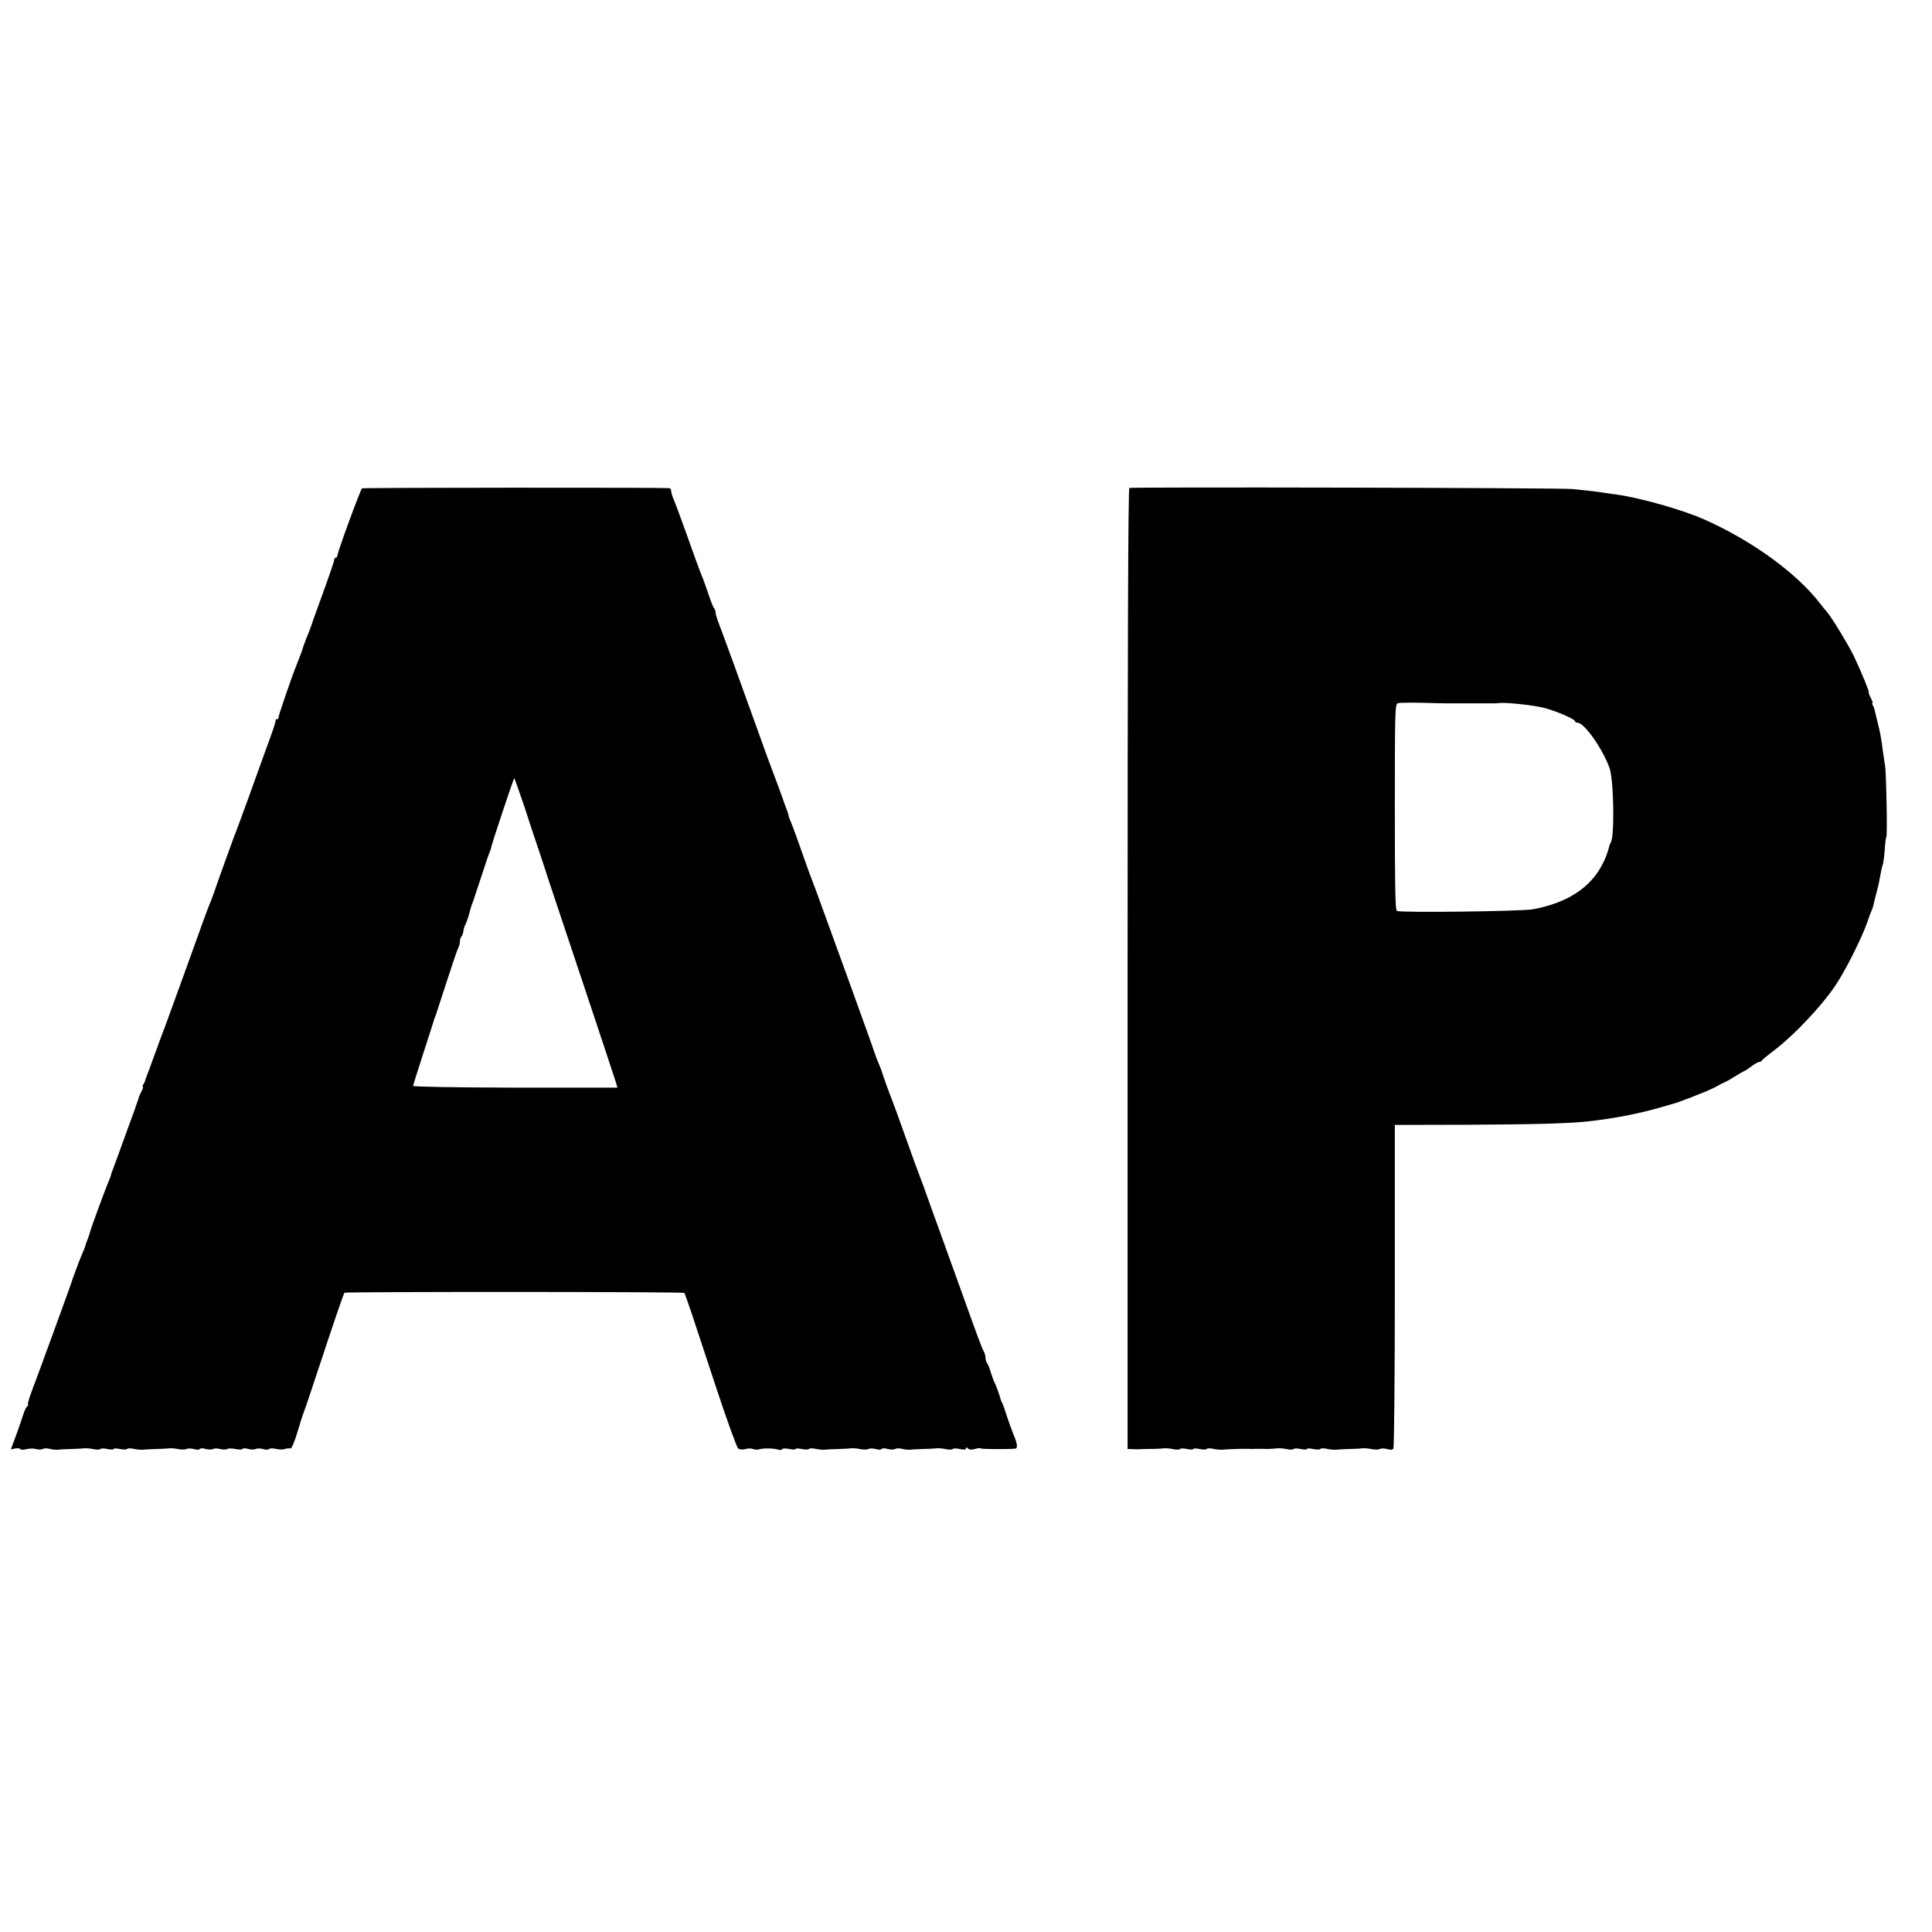
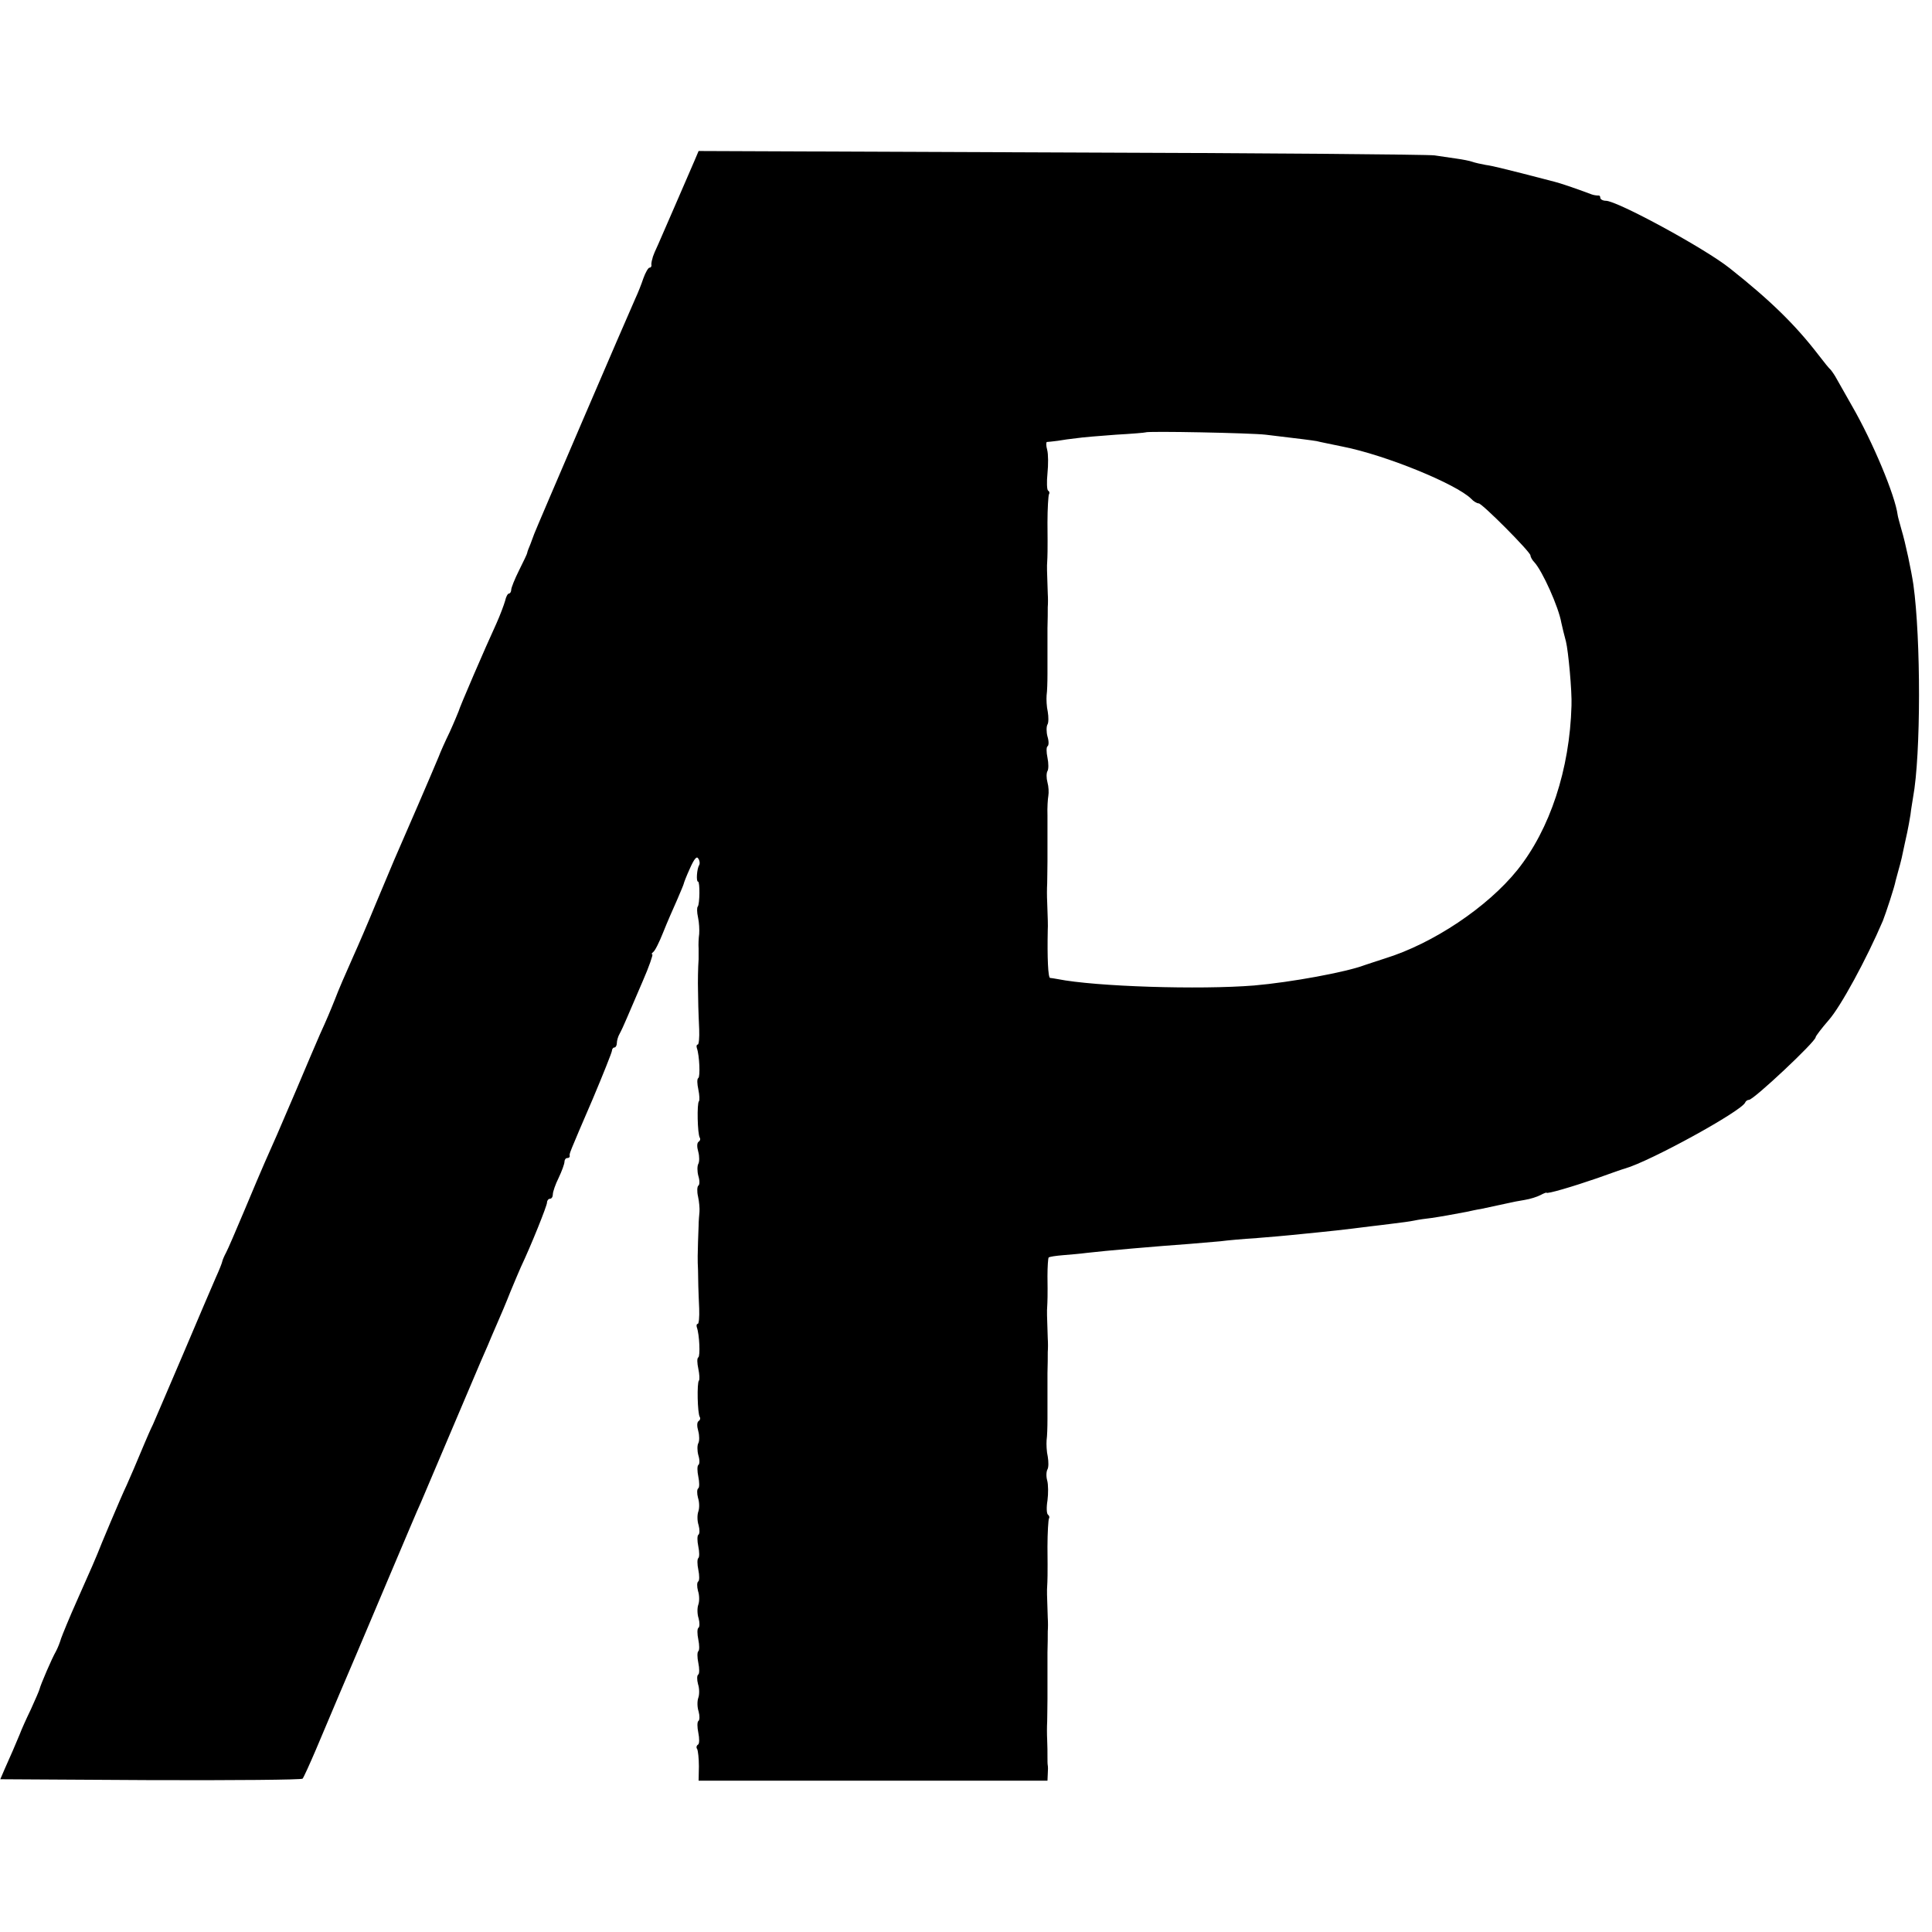
- <svg xmlns="http://www.w3.org/2000/svg" version="1.0" width="1088pt" height="1088pt" viewBox="0 0 1088 1088" preserveAspectRatio="xMidYMid meet">
-   <g transform="translate(0,1088) scale(0.1,-0.1)" fill="#000000" stroke="none">
-     <path d="M2039 8130 c-9 -6 -139 -360 -139 -379 0 -6 -4 -11 -8 -11 -5 0 -9 -6 -10 -12 -1 -13 -25 -82 -87 -253 -20 -55 -38 -104 -39 -110 -3 -10 -20 -55 -33 -85 -3 -8 -7 -18 -8 -22 -2 -5 -4 -10 -5 -13 -1 -3 -3 -8 -4 -12 -1 -8 -20 -58 -36 -98 -27 -65 -104 -291 -102 -297 1 -5 -3 -8 -8 -8 -5 0 -9 -3 -8 -7 2 -5 -15 -55 -36 -113 -21 -58 -72 -197 -112 -310 -41 -113 -81 -221 -89 -240 -15 -40 -88 -242 -111 -310 -9 -25 -20 -54 -25 -65 -5 -11 -24 -63 -43 -115 -35 -98 -127 -353 -197 -545 -23 -60 -56 -150 -74 -200 -18 -49 -36 -99 -41 -110 -4 -11 -8 -22 -8 -25 -1 -3 -5 -11 -9 -17 -5 -7 -6 -13 -2 -13 3 0 -1 -13 -10 -30 -8 -16 -15 -31 -14 -32 0 -2 -4 -14 -9 -28 -5 -14 -11 -29 -12 -35 -2 -5 -17 -46 -33 -90 -16 -44 -42 -116 -58 -160 -16 -44 -32 -87 -35 -95 -4 -8 -8 -19 -8 -25 -1 -5 -7 -21 -13 -35 -15 -33 -104 -274 -107 -292 -2 -7 -8 -26 -14 -41 -7 -16 -12 -31 -12 -34 0 -3 -6 -19 -14 -36 -7 -18 -19 -45 -25 -62 -6 -16 -16 -43 -22 -60 -7 -16 -13 -34 -14 -40 -3 -11 -190 -526 -229 -627 -14 -38 -22 -68 -18 -68 4 0 2 -4 -3 -8 -6 -4 -16 -23 -22 -42 -6 -19 -24 -73 -41 -119 l-31 -83 25 5 c13 2 27 1 29 -4 3 -4 18 -4 33 0 15 4 39 5 53 1 15 -4 32 -4 39 0 7 4 24 5 39 1 14 -4 35 -6 46 -5 11 1 32 3 47 3 16 1 40 1 55 2 16 0 37 2 48 3 11 1 35 -1 53 -5 17 -4 34 -3 37 1 3 4 21 4 40 0 19 -4 35 -4 35 0 0 4 16 4 35 0 19 -4 37 -4 40 0 3 4 20 5 37 1 18 -4 42 -6 53 -5 11 1 32 3 48 3 15 1 39 1 55 2 15 0 36 2 47 3 11 1 34 -1 51 -5 18 -3 38 -3 44 1 7 4 26 4 41 0 16 -5 31 -5 34 0 3 5 18 5 34 0 15 -4 34 -4 41 0 7 4 25 4 40 0 15 -4 33 -4 40 0 6 4 27 4 46 0 19 -4 36 -4 39 0 3 5 18 5 34 0 15 -4 34 -4 41 0 7 4 26 4 41 0 16 -5 31 -5 34 0 3 4 20 5 38 1 18 -5 41 -5 52 -1 11 4 25 5 31 3 6 -2 22 36 38 89 15 51 31 102 36 113 5 11 57 166 116 345 59 179 110 327 114 330 10 6 1908 6 1914 -1 2 -2 19 -51 39 -109 19 -58 83 -251 142 -430 59 -179 114 -330 122 -337 9 -7 25 -8 42 -3 16 4 34 4 41 0 7 -4 24 -5 39 -1 26 7 85 5 108 -4 7 -2 15 0 18 4 3 5 21 5 40 1 19 -4 35 -4 35 0 0 4 16 4 35 0 19 -4 37 -4 40 0 3 4 20 5 37 1 18 -4 42 -6 53 -5 11 1 32 3 48 3 15 1 39 1 55 2 15 0 36 2 47 3 11 1 34 -1 51 -5 18 -3 38 -3 44 1 7 4 26 4 41 0 16 -5 31 -5 34 0 3 5 18 5 34 0 15 -4 34 -4 41 0 7 4 24 5 39 1 14 -4 35 -6 46 -5 11 1 32 3 48 3 15 1 39 1 55 2 15 0 36 2 47 3 11 1 35 -1 53 -5 17 -4 34 -3 37 1 3 4 21 4 40 0 23 -5 35 -4 35 3 0 8 3 8 11 0 7 -7 21 -8 39 -3 16 5 31 6 34 3 4 -4 146 -5 194 -1 15 2 11 30 -10 78 -8 19 -25 67 -38 105 -12 39 -25 75 -29 80 -3 6 -6 12 -6 15 -2 12 -28 86 -35 95 -3 6 -12 30 -20 55 -7 25 -17 49 -22 55 -4 5 -8 17 -8 27 0 10 -4 26 -9 36 -12 21 -33 78 -117 312 -37 102 -81 226 -99 275 -18 50 -56 155 -85 235 -28 80 -55 154 -60 165 -5 11 -41 110 -80 220 -39 110 -75 209 -80 220 -9 20 -49 132 -54 150 -1 6 -10 27 -19 49 -9 21 -17 41 -17 44 0 2 -59 167 -131 366 -72 198 -149 411 -171 471 -22 61 -43 119 -48 130 -5 11 -32 85 -60 165 -28 80 -57 160 -65 178 -8 18 -15 37 -15 42 0 5 -5 21 -12 37 -6 15 -12 33 -14 38 -3 11 -42 117 -94 255 -17 47 -41 114 -54 150 -66 185 -199 551 -216 594 -11 27 -20 56 -20 65 0 10 -4 21 -9 26 -5 6 -18 39 -30 75 -12 36 -26 74 -30 85 -19 46 -53 139 -101 275 -29 80 -58 159 -66 177 -8 17 -14 38 -14 47 0 9 -6 17 -12 17 -45 4 -1722 3 -1729 -1z m896 -1740 c20 -58 38 -112 40 -120 2 -8 29 -89 60 -180 30 -91 57 -172 59 -180 3 -8 87 -260 187 -560 100 -300 185 -556 189 -570 l7 -25 -576 0 c-359 1 -576 5 -575 10 1 6 28 91 60 190 32 99 59 182 59 185 1 3 4 12 8 20 3 8 31 94 62 190 31 96 60 183 66 192 5 10 9 26 9 36 0 10 3 22 7 26 4 3 8 12 10 19 1 7 4 19 5 27 2 8 6 20 10 25 3 6 12 30 19 55 15 55 14 52 22 70 3 8 24 74 48 145 23 72 45 135 48 140 3 6 6 16 7 23 4 22 127 392 130 389 2 -1 19 -50 39 -107z" />
-     <path d="M6360 8132 c-7 -3 -10 -914 -10 -2708 l0 -2704 33 -1 c17 -1 36 -1 40 0 4 1 19 1 32 1 38 0 78 1 100 4 11 1 35 -1 53 -5 17 -4 34 -3 37 1 3 4 21 4 40 0 19 -4 35 -4 35 0 0 4 16 4 35 0 19 -4 37 -4 40 0 3 4 20 5 37 1 18 -4 42 -6 53 -5 11 1 32 3 48 3 15 1 39 1 55 2 15 0 34 0 42 0 8 -1 26 -1 40 0 14 0 32 0 40 0 18 -2 58 0 85 3 11 1 35 -1 53 -5 17 -4 34 -3 37 1 3 4 21 4 40 0 19 -4 35 -4 35 0 0 4 16 4 35 0 19 -4 37 -4 40 0 3 4 20 5 37 1 18 -4 42 -6 53 -5 11 1 32 3 48 3 15 1 39 1 55 2 15 0 36 2 47 3 11 1 34 -1 51 -5 18 -3 38 -3 44 1 7 4 26 4 41 0 19 -6 31 -5 36 3 4 7 8 419 8 917 l0 905 420 1 c367 2 551 7 660 18 147 16 296 44 424 82 31 9 61 17 66 19 9 2 22 6 63 22 9 3 19 7 22 8 3 1 19 7 35 14 17 7 35 14 40 16 12 3 75 32 95 44 8 5 22 12 30 15 8 3 33 17 55 31 22 14 47 28 55 32 8 3 29 17 46 30 17 13 36 23 42 23 6 0 12 3 14 8 2 4 32 29 68 56 113 86 266 248 344 363 59 88 147 263 181 358 9 28 21 59 26 70 5 11 10 29 12 40 2 11 9 38 15 60 6 22 14 54 16 70 9 50 15 76 21 94 2 9 7 44 9 78 2 34 6 65 9 70 6 11 0 349 -7 398 -3 22 -8 55 -11 73 -12 94 -18 122 -32 177 -8 33 -16 65 -17 70 -1 6 -5 16 -9 23 -5 6 -6 12 -2 12 3 0 -1 14 -10 30 -9 17 -13 30 -11 30 6 0 -41 114 -84 205 -32 66 -128 223 -153 251 -7 7 -23 27 -36 44 -134 174 -388 358 -661 478 -119 52 -353 118 -480 136 -25 3 -56 8 -70 10 -35 6 -102 14 -185 22 -69 7 -2476 12 -2495 6z m1735 -1212 c11 -1 83 -1 160 -1 77 0 147 0 155 0 8 0 24 1 35 2 38 4 190 -12 249 -27 70 -18 176 -64 176 -76 0 -4 6 -8 14 -8 38 0 142 -148 180 -255 25 -71 29 -395 6 -422 -2 -2 -3 -6 -5 -10 -14 -52 -21 -71 -40 -108 -68 -135 -201 -221 -395 -256 -64 -11 -737 -20 -763 -9 -10 4 -12 130 -12 585 0 551 1 580 18 585 15 4 108 4 222 0z" />
+ <svg xmlns="http://www.w3.org/2000/svg" version="1.0" width="664pt" height="664pt" viewBox="0 0 664 664" preserveAspectRatio="xMidYMid meet">
+   <g transform="translate(0,664) scale(0.1,-0.1)" fill="#000000" stroke="none">
+     <path d="M2387 6088 c-26 -60 -109 -252 -125 -288 -9 -19 -17 -38 -18 -42 -1 -5 -3 -11 -4 -15 -1 -5 -2 -11 -1 -15 0 -5 -3 -8 -7 -8 -4 0 -14 -17 -21 -37 -7 -21 -19 -51 -27 -68 -25 -55 -345 -800 -348 -810 -2 -5 -8 -21 -13 -35 -6 -14 -11 -27 -11 -30 0 -3 -13 -30 -28 -60 -15 -30 -27 -60 -27 -67 0 -7 -4 -13 -8 -13 -4 0 -10 -11 -13 -25 -4 -14 -17 -49 -30 -78 -37 -80 -128 -291 -130 -302 -2 -5 -15 -37 -30 -70 -16 -33 -33 -71 -38 -85 -27 -65 -114 -266 -153 -355 -7 -16 -35 -84 -63 -150 -27 -66 -62 -147 -77 -180 -29 -65 -52 -118 -64 -150 -16 -40 -29 -71 -51 -119 -12 -27 -48 -112 -81 -190 -63 -148 -80 -186 -109 -251 -10 -22 -41 -96 -70 -165 -29 -69 -57 -134 -63 -145 -6 -11 -12 -25 -13 -30 -1 -6 -11 -31 -22 -55 -11 -25 -61 -142 -111 -260 -50 -118 -98 -228 -105 -245 -8 -16 -21 -46 -29 -65 -30 -72 -49 -116 -62 -145 -18 -37 -94 -218 -100 -235 -3 -8 -20 -48 -70 -160 -26 -58 -50 -117 -55 -131 -4 -14 -12 -34 -18 -45 -13 -22 -53 -115 -56 -129 -1 -5 -15 -37 -30 -70 -16 -33 -33 -71 -38 -85 -14 -34 -33 -78 -52 -120 l-15 -35 516 -3 c284 -1 520 1 523 5 4 5 24 49 45 98 48 114 123 291 140 330 7 17 57 134 110 260 54 127 103 244 111 260 7 17 54 127 104 245 50 118 96 226 102 240 6 14 17 39 24 55 7 17 21 50 32 75 11 25 32 74 46 110 15 36 31 74 36 85 36 76 90 211 90 222 0 7 5 13 10 13 6 0 10 7 10 15 0 9 9 35 20 57 11 23 20 48 20 55 0 7 4 13 10 13 5 0 9 3 8 8 -1 8 -4 2 80 197 35 83 64 156 65 163 0 6 4 12 9 12 4 0 8 7 8 15 0 8 4 23 10 33 5 9 16 33 24 52 8 19 33 77 55 128 22 50 36 92 33 92 -4 0 -2 4 3 8 6 4 21 34 34 67 13 33 35 83 48 112 12 28 23 54 23 56 0 2 9 26 21 52 15 34 24 44 29 34 5 -7 6 -17 3 -22 -8 -13 -11 -57 -4 -57 7 0 6 -78 -1 -86 -3 -3 -3 -19 1 -37 4 -18 5 -43 4 -57 -2 -14 -3 -36 -2 -50 0 -14 0 -31 0 -37 -2 -27 -3 -79 -2 -108 0 -16 1 -41 1 -55 0 -14 2 -49 3 -78 1 -28 -1 -52 -5 -52 -4 0 -5 -6 -3 -12 9 -25 12 -99 5 -103 -5 -3 -4 -20 0 -39 4 -19 5 -38 2 -41 -7 -7 -5 -112 3 -125 3 -5 1 -11 -4 -14 -6 -4 -6 -18 -1 -35 4 -15 4 -34 0 -41 -4 -7 -4 -26 0 -41 5 -16 5 -31 0 -34 -4 -3 -5 -20 -1 -37 4 -18 6 -42 5 -53 -1 -11 -3 -32 -3 -48 -1 -15 -1 -39 -2 -55 -1 -37 -2 -61 0 -97 0 -16 1 -41 1 -55 0 -14 2 -49 3 -78 1 -28 -1 -52 -5 -52 -4 0 -5 -6 -3 -12 9 -25 12 -99 5 -103 -5 -3 -4 -20 0 -39 4 -19 5 -38 2 -41 -7 -7 -5 -112 3 -125 3 -5 1 -11 -4 -14 -6 -4 -6 -18 -1 -35 4 -15 4 -34 0 -41 -4 -7 -4 -26 0 -41 5 -16 5 -31 0 -34 -4 -3 -4 -21 0 -40 4 -19 4 -37 0 -40 -5 -3 -5 -18 -1 -33 5 -15 5 -36 1 -47 -4 -11 -4 -32 1 -47 4 -15 4 -30 -1 -33 -4 -3 -4 -21 0 -40 4 -19 4 -37 0 -40 -4 -3 -4 -21 0 -40 4 -19 4 -37 0 -40 -5 -3 -5 -18 -1 -33 5 -15 5 -36 1 -47 -4 -11 -4 -32 1 -47 4 -15 4 -30 -1 -33 -4 -3 -4 -21 0 -40 4 -19 4 -37 0 -40 -4 -3 -4 -21 0 -40 4 -19 4 -37 0 -40 -5 -3 -5 -18 -1 -33 5 -15 5 -36 1 -47 -4 -11 -4 -32 1 -47 4 -15 4 -30 -1 -33 -4 -3 -4 -21 0 -40 4 -20 4 -38 -1 -41 -5 -3 -7 -10 -3 -15 3 -6 6 -32 6 -60 l-1 -49 600 0 599 0 1 23 c1 12 1 26 0 30 -1 4 -1 18 -1 30 0 12 0 38 -1 57 -1 19 -1 47 0 63 0 15 1 50 1 77 0 28 0 57 0 65 0 8 0 22 0 30 0 8 0 38 0 65 1 28 1 60 1 73 1 12 1 33 0 47 -3 80 -3 96 -2 108 1 18 2 37 1 136 0 49 3 92 5 97 3 4 1 10 -3 13 -5 3 -6 25 -2 49 3 23 3 55 -1 69 -4 14 -3 31 1 38 4 7 4 26 1 44 -4 17 -5 42 -4 56 2 14 3 46 3 73 0 26 0 54 0 62 0 8 0 22 0 30 0 8 0 38 0 65 1 28 1 60 1 73 1 12 1 33 0 47 -3 80 -3 96 -2 108 1 18 2 40 1 106 0 32 2 61 4 64 3 3 25 6 48 8 24 2 61 5 83 8 58 7 243 23 355 31 36 3 83 7 105 9 22 3 78 8 125 11 47 4 99 8 115 10 152 15 179 18 273 30 20 2 57 7 82 10 25 3 56 7 70 10 14 3 41 7 60 9 34 5 67 11 120 21 14 3 36 8 50 10 24 5 42 9 93 20 12 3 38 8 57 11 19 3 44 11 55 17 11 6 20 9 20 8 0 -6 91 21 175 50 47 17 90 32 95 33 87 25 402 198 413 227 2 5 8 9 13 9 16 0 229 200 229 215 0 4 20 30 45 59 41 46 130 210 186 341 11 28 40 116 44 138 3 10 7 27 10 37 3 10 8 29 11 42 7 34 13 60 19 88 3 14 8 41 11 60 2 19 7 46 9 60 27 146 27 544 1 731 -7 47 -27 143 -41 189 -7 25 -13 47 -13 50 -9 68 -85 250 -157 375 -19 33 -42 74 -51 90 -9 17 -20 32 -23 35 -4 3 -22 25 -41 50 -80 104 -166 188 -305 298 -85 68 -387 232 -426 232 -10 0 -19 5 -19 10 0 6 -3 9 -7 8 -5 0 -15 1 -23 4 -61 23 -110 39 -126 43 -11 3 -61 16 -112 29 -51 13 -107 27 -125 29 -17 3 -39 8 -47 11 -8 3 -33 8 -55 11 -22 3 -56 8 -75 11 -19 3 -596 8 -1282 10 l-1247 5 -14 -33z m1963 -942 c127 -15 156 -19 175 -22 11 -3 52 -11 90 -19 147 -29 389 -128 441 -179 8 -9 20 -16 26 -16 12 0 178 -167 178 -179 0 -5 6 -16 13 -23 28 -30 84 -155 93 -208 3 -14 10 -43 16 -65 8 -32 21 -171 19 -220 -6 -219 -74 -425 -186 -565 -103 -128 -290 -253 -455 -304 -30 -10 -62 -20 -70 -23 -63 -24 -253 -59 -380 -70 -187 -15 -544 -4 -675 22 -11 2 -23 4 -26 4 -7 1 -10 70 -8 166 1 11 0 40 -2 95 -1 19 -1 47 0 63 0 15 1 50 1 77 0 28 0 57 0 65 0 8 0 22 0 30 0 8 0 36 0 63 -1 26 1 56 3 67 2 11 1 32 -3 46 -4 15 -4 32 0 39 4 6 4 27 0 46 -4 19 -4 36 0 39 5 3 5 18 0 34 -4 15 -4 34 0 41 4 6 4 26 1 44 -4 17 -5 42 -4 56 2 14 3 46 3 73 0 26 0 54 0 62 0 8 0 22 0 30 0 8 0 38 0 65 1 28 1 60 1 73 1 12 1 33 0 47 -3 80 -3 96 -2 108 1 18 2 37 1 136 0 49 3 92 5 97 3 4 2 10 -3 13 -4 3 -5 29 -2 59 3 30 3 66 -1 81 -4 14 -4 26 -1 27 4 0 21 2 37 4 17 3 46 7 65 9 19 3 80 8 135 12 55 3 101 7 102 8 6 5 362 -2 413 -8z" />
  </g>
</svg>
